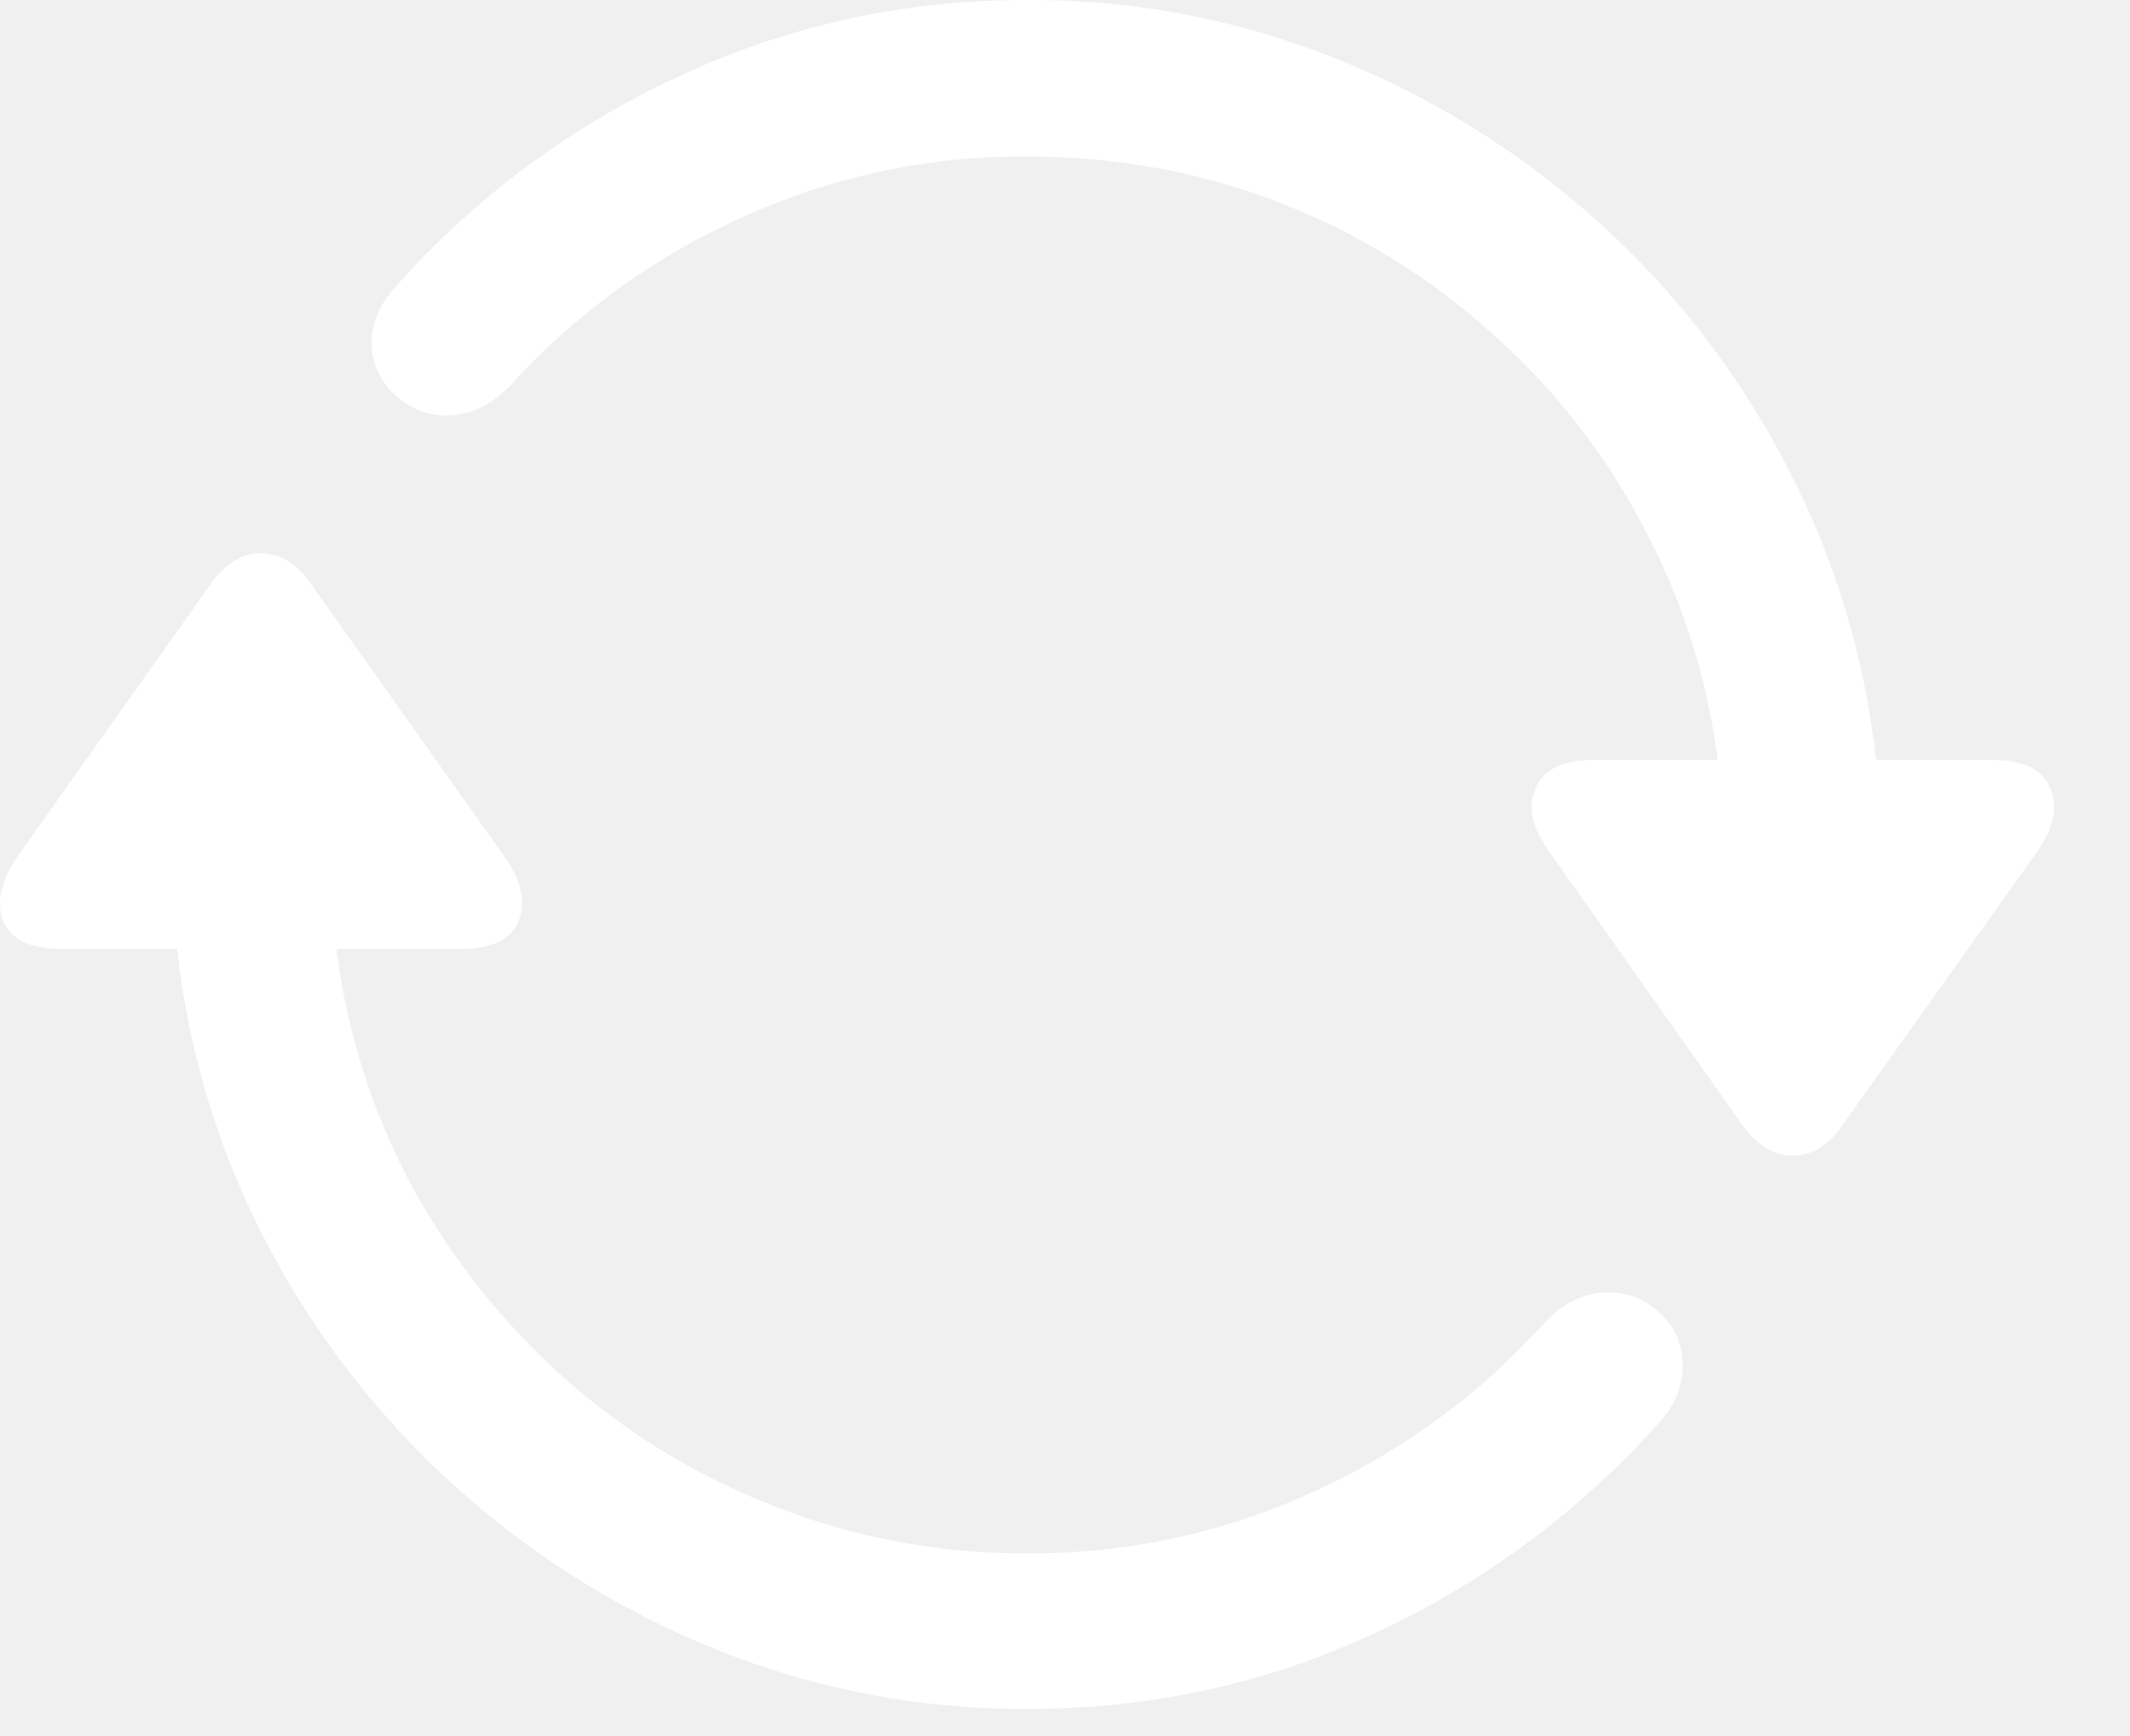
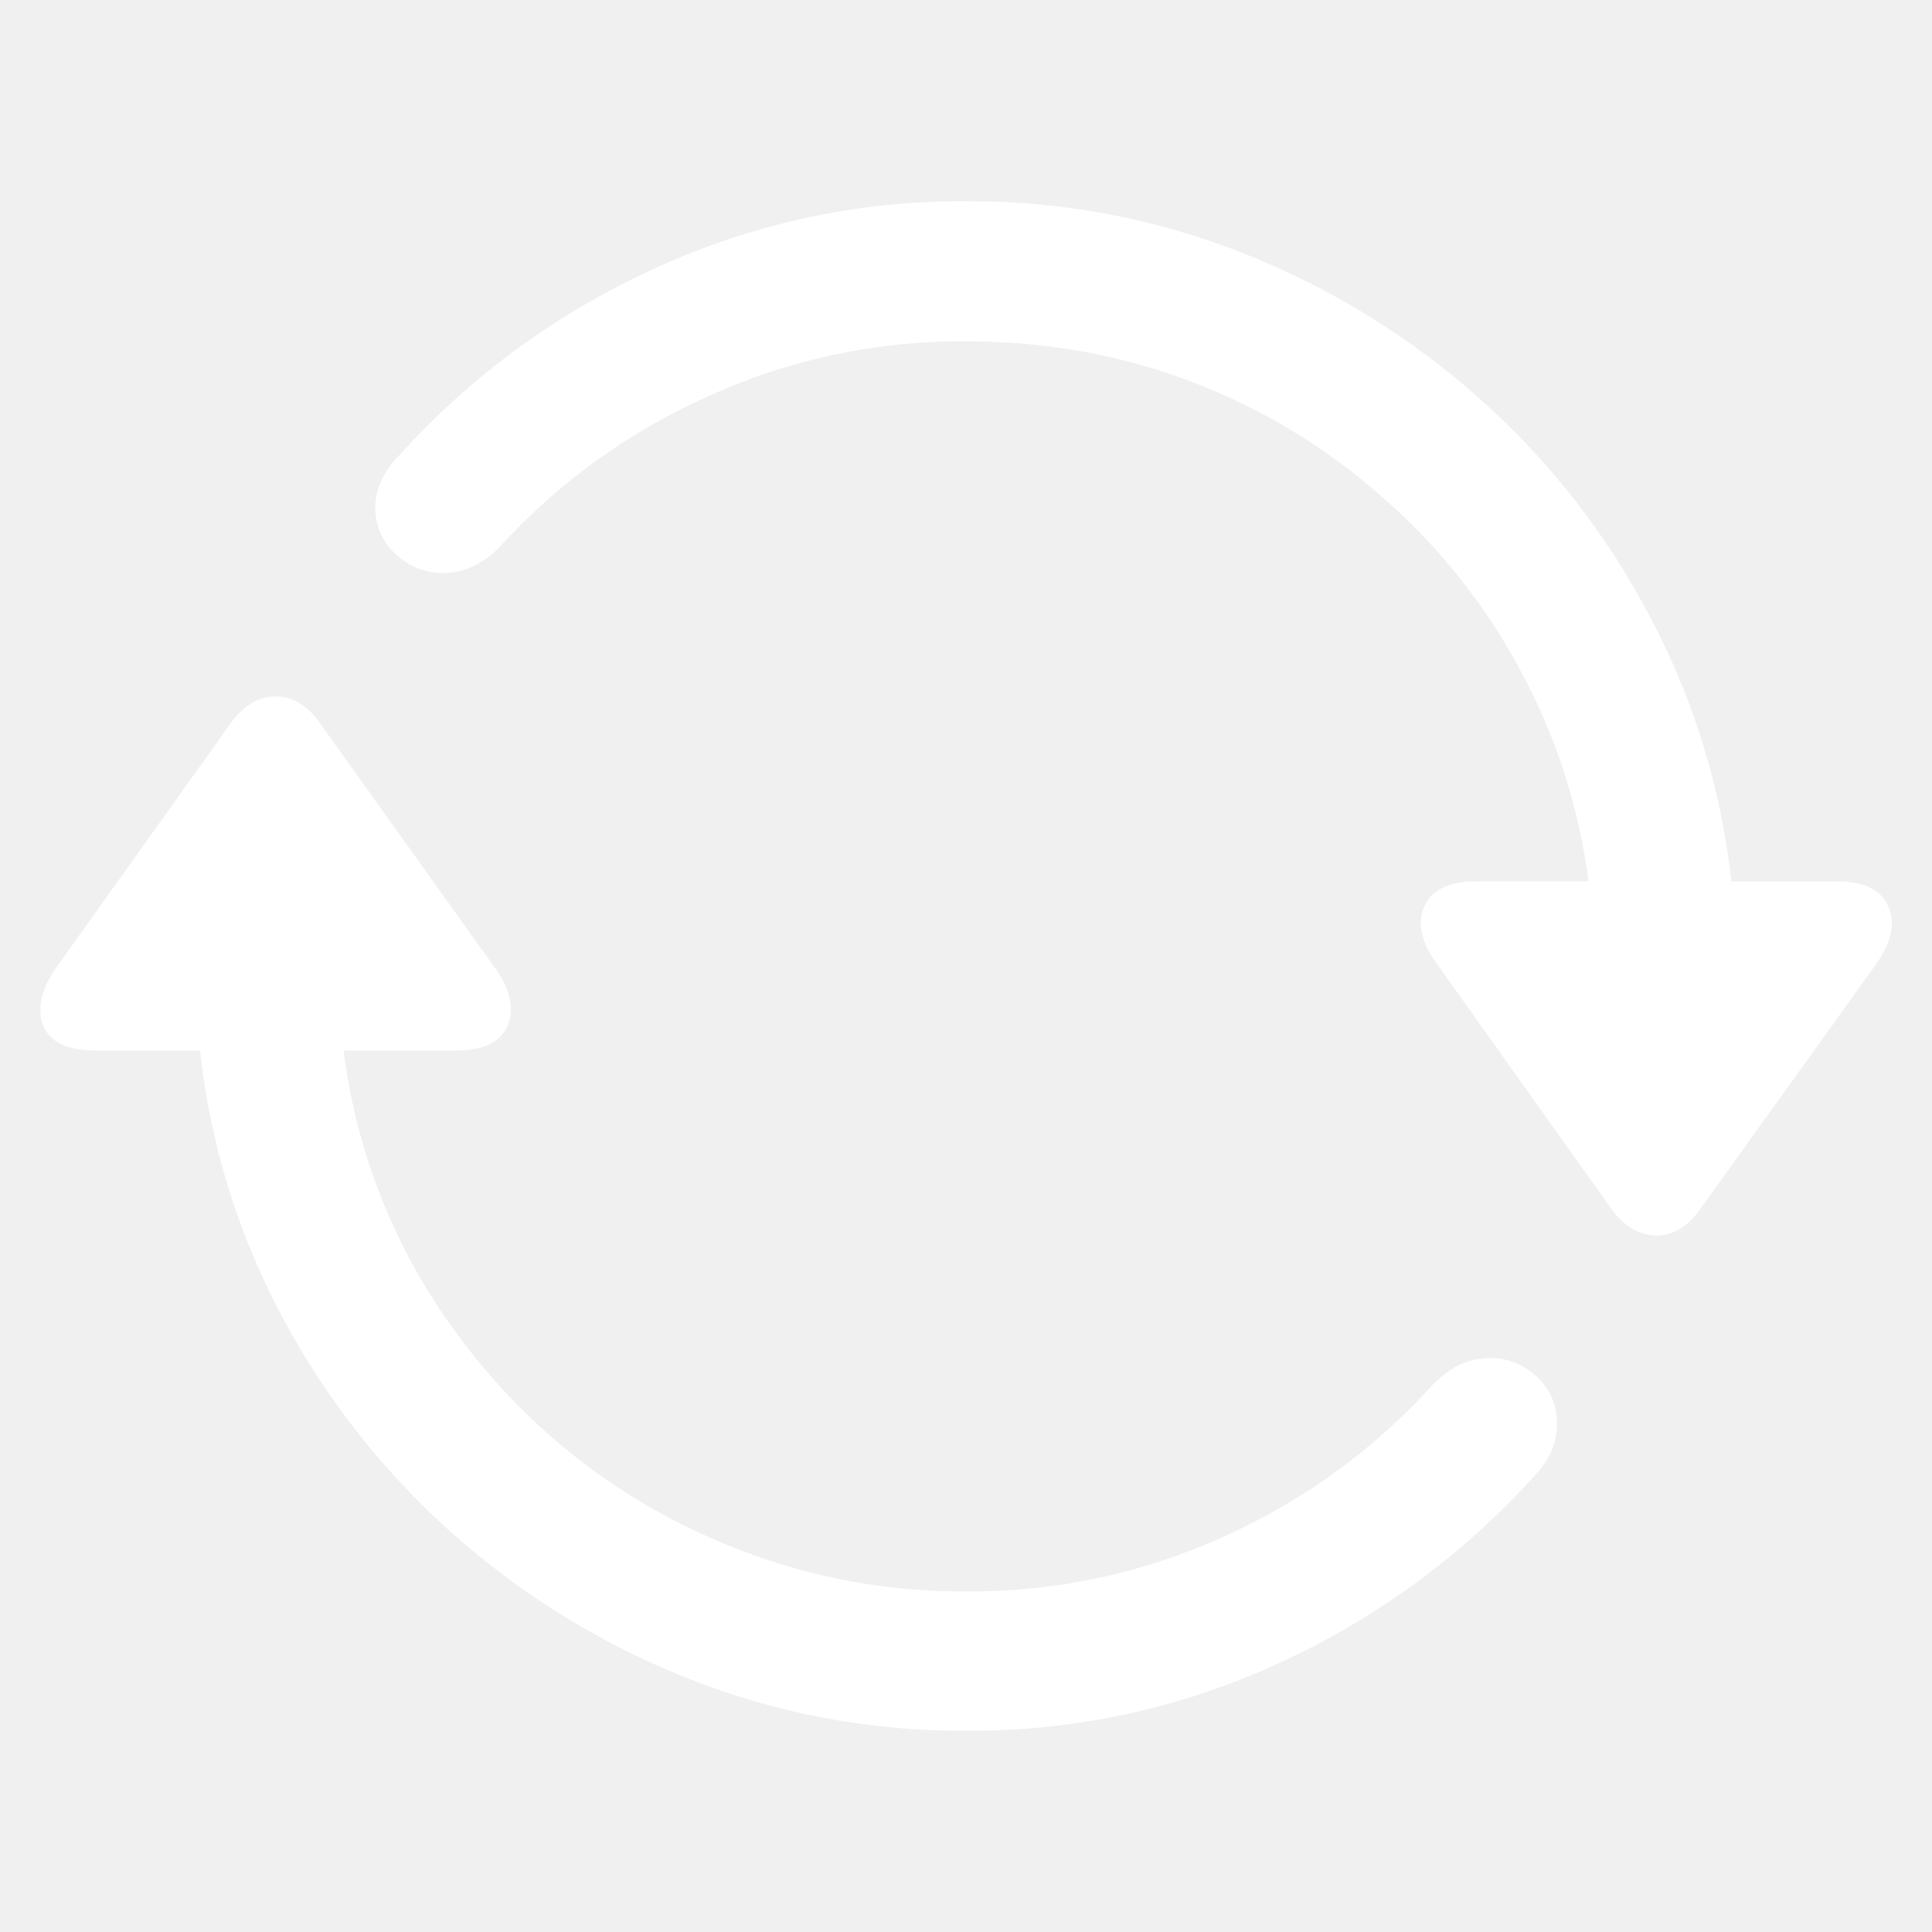
- <svg xmlns="http://www.w3.org/2000/svg" width="27" height="22" fill="none" viewBox="0 0 27 22">
-   <path fill="#fff" d="M.228 10.85c-.215.313-.278.588-.19.825.098.238.347.357.748.357h1.46a10.44 10.44 0 0 0 1.15 3.758 11.035 11.035 0 0 0 2.386 3.067 11.132 11.132 0 0 0 3.312 2.063 10.39 10.39 0 0 0 3.925.747c1.584 0 3.067-.327 4.45-.981a10.992 10.992 0 0 0 3.546-2.632c.223-.238.327-.494.312-.77a.857.857 0 0 0-.323-.668.918.918 0 0 0-.714-.224c-.253.023-.487.146-.703.369a8.835 8.835 0 0 1-2.91 2.14 8.534 8.534 0 0 1-3.658.792 8.59 8.59 0 0 1-3.19-.59 8.792 8.792 0 0 1-2.675-1.629 9.132 9.132 0 0 1-1.93-2.43 8.614 8.614 0 0 1-.959-3.012h1.573c.394 0 .639-.119.736-.357.096-.237.037-.509-.179-.814L3.942 7.404c-.178-.26-.39-.39-.636-.39-.238 0-.45.13-.635.39L.228 10.85Zm4.818-7.248c-.23.238-.342.494-.335.77a.891.891 0 0 0 .335.668.943.943 0 0 0 .702.223c.26-.022.499-.145.714-.368a8.809 8.809 0 0 1 2.9-2.118 8.535 8.535 0 0 1 3.657-.792c1.13 0 2.193.193 3.19.58a8.644 8.644 0 0 1 2.665 1.628 8.633 8.633 0 0 1 1.929 2.43 8.59 8.59 0 0 1 .97 3.012h-1.572c-.387 0-.632.119-.736.357-.104.237-.045.509.178.814l2.442 3.457c.179.252.39.383.636.39.245 0 .457-.13.636-.39l2.453-3.446c.223-.312.283-.588.178-.825-.096-.238-.342-.357-.736-.357H23.78a10.433 10.433 0 0 0-1.148-3.758 10.86 10.86 0 0 0-2.376-3.067A11.134 11.134 0 0 0 16.945.747 10.388 10.388 0 0 0 13.019 0c-1.576 0-3.055.327-4.438.98A10.888 10.888 0 0 0 5.046 3.6Z" />
+ <svg xmlns="http://www.w3.org/2000/svg" width="24" height="24" fill="none" viewBox="0 0 24 24">
+   <path fill="#fff" d="M0.702 12.015c-.19.273-.246.515-.167.723.085.209.305.313.66.313h1.29A9.099 9.099 0 0 0 3.5 16.347a9.688 9.688 0 0 0 2.107 2.689 9.847 9.847 0 0 0 2.926 1.809A9.235 9.235 0 0 0 12 21.5a9.129 9.129 0 0 0 3.93-.86 9.704 9.704 0 0 0 3.133-2.308c.197-.209.289-.434.276-.675a.75.75 0 0 0-.286-.587.815.815 0 0 0-.63-.195c-.224.02-.43.127-.62.322a7.803 7.803 0 0 1-2.572 1.878 7.587 7.587 0 0 1-3.23.694 7.639 7.639 0 0 1-2.818-.518 7.78 7.78 0 0 1-2.364-1.428 8.02 8.02 0 0 1-1.704-2.132 7.515 7.515 0 0 1-.847-2.64h1.389c.348 0 .564-.104.65-.313.085-.208.033-.446-.158-.714l-2.167-3.03c-.157-.23-.345-.343-.561-.343-.21 0-.398.114-.562.342L0.702 12.015Zm4.255-6.356c-.203.208-.302.433-.295.674a.78.78 0 0 0 .295.587.84.84 0 0 0 .62.196c.23-.02.44-.128.631-.323A7.778 7.778 0 0 1 8.77 4.935a7.586 7.586 0 0 1 3.23-.695c.998 0 1.938.17 2.818.508.88.34 1.664.815 2.354 1.428a7.58 7.58 0 0 1 1.704 2.132 7.48 7.48 0 0 1 .857 2.64h-1.39c-.34 0-.557.104-.65.313-.091.208-.039.446.158.714l2.158 3.03c.157.223.344.337.561.343.217 0 .404-.114.561-.342L23.3 11.985c.197-.273.25-.515.157-.723-.085-.209-.302-.313-.65-.313h-1.3a9.101 9.101 0 0 0-1.015-3.296 9.534 9.534 0 0 0-2.098-2.689A9.846 9.846 0 0 0 15.468 3.155 9.235 9.235 0 0 0 12 2.5a9.107 9.107 0 0 0-3.92.86 9.613 9.613 0 0 0-3.123 2.3Z" />
</svg>
